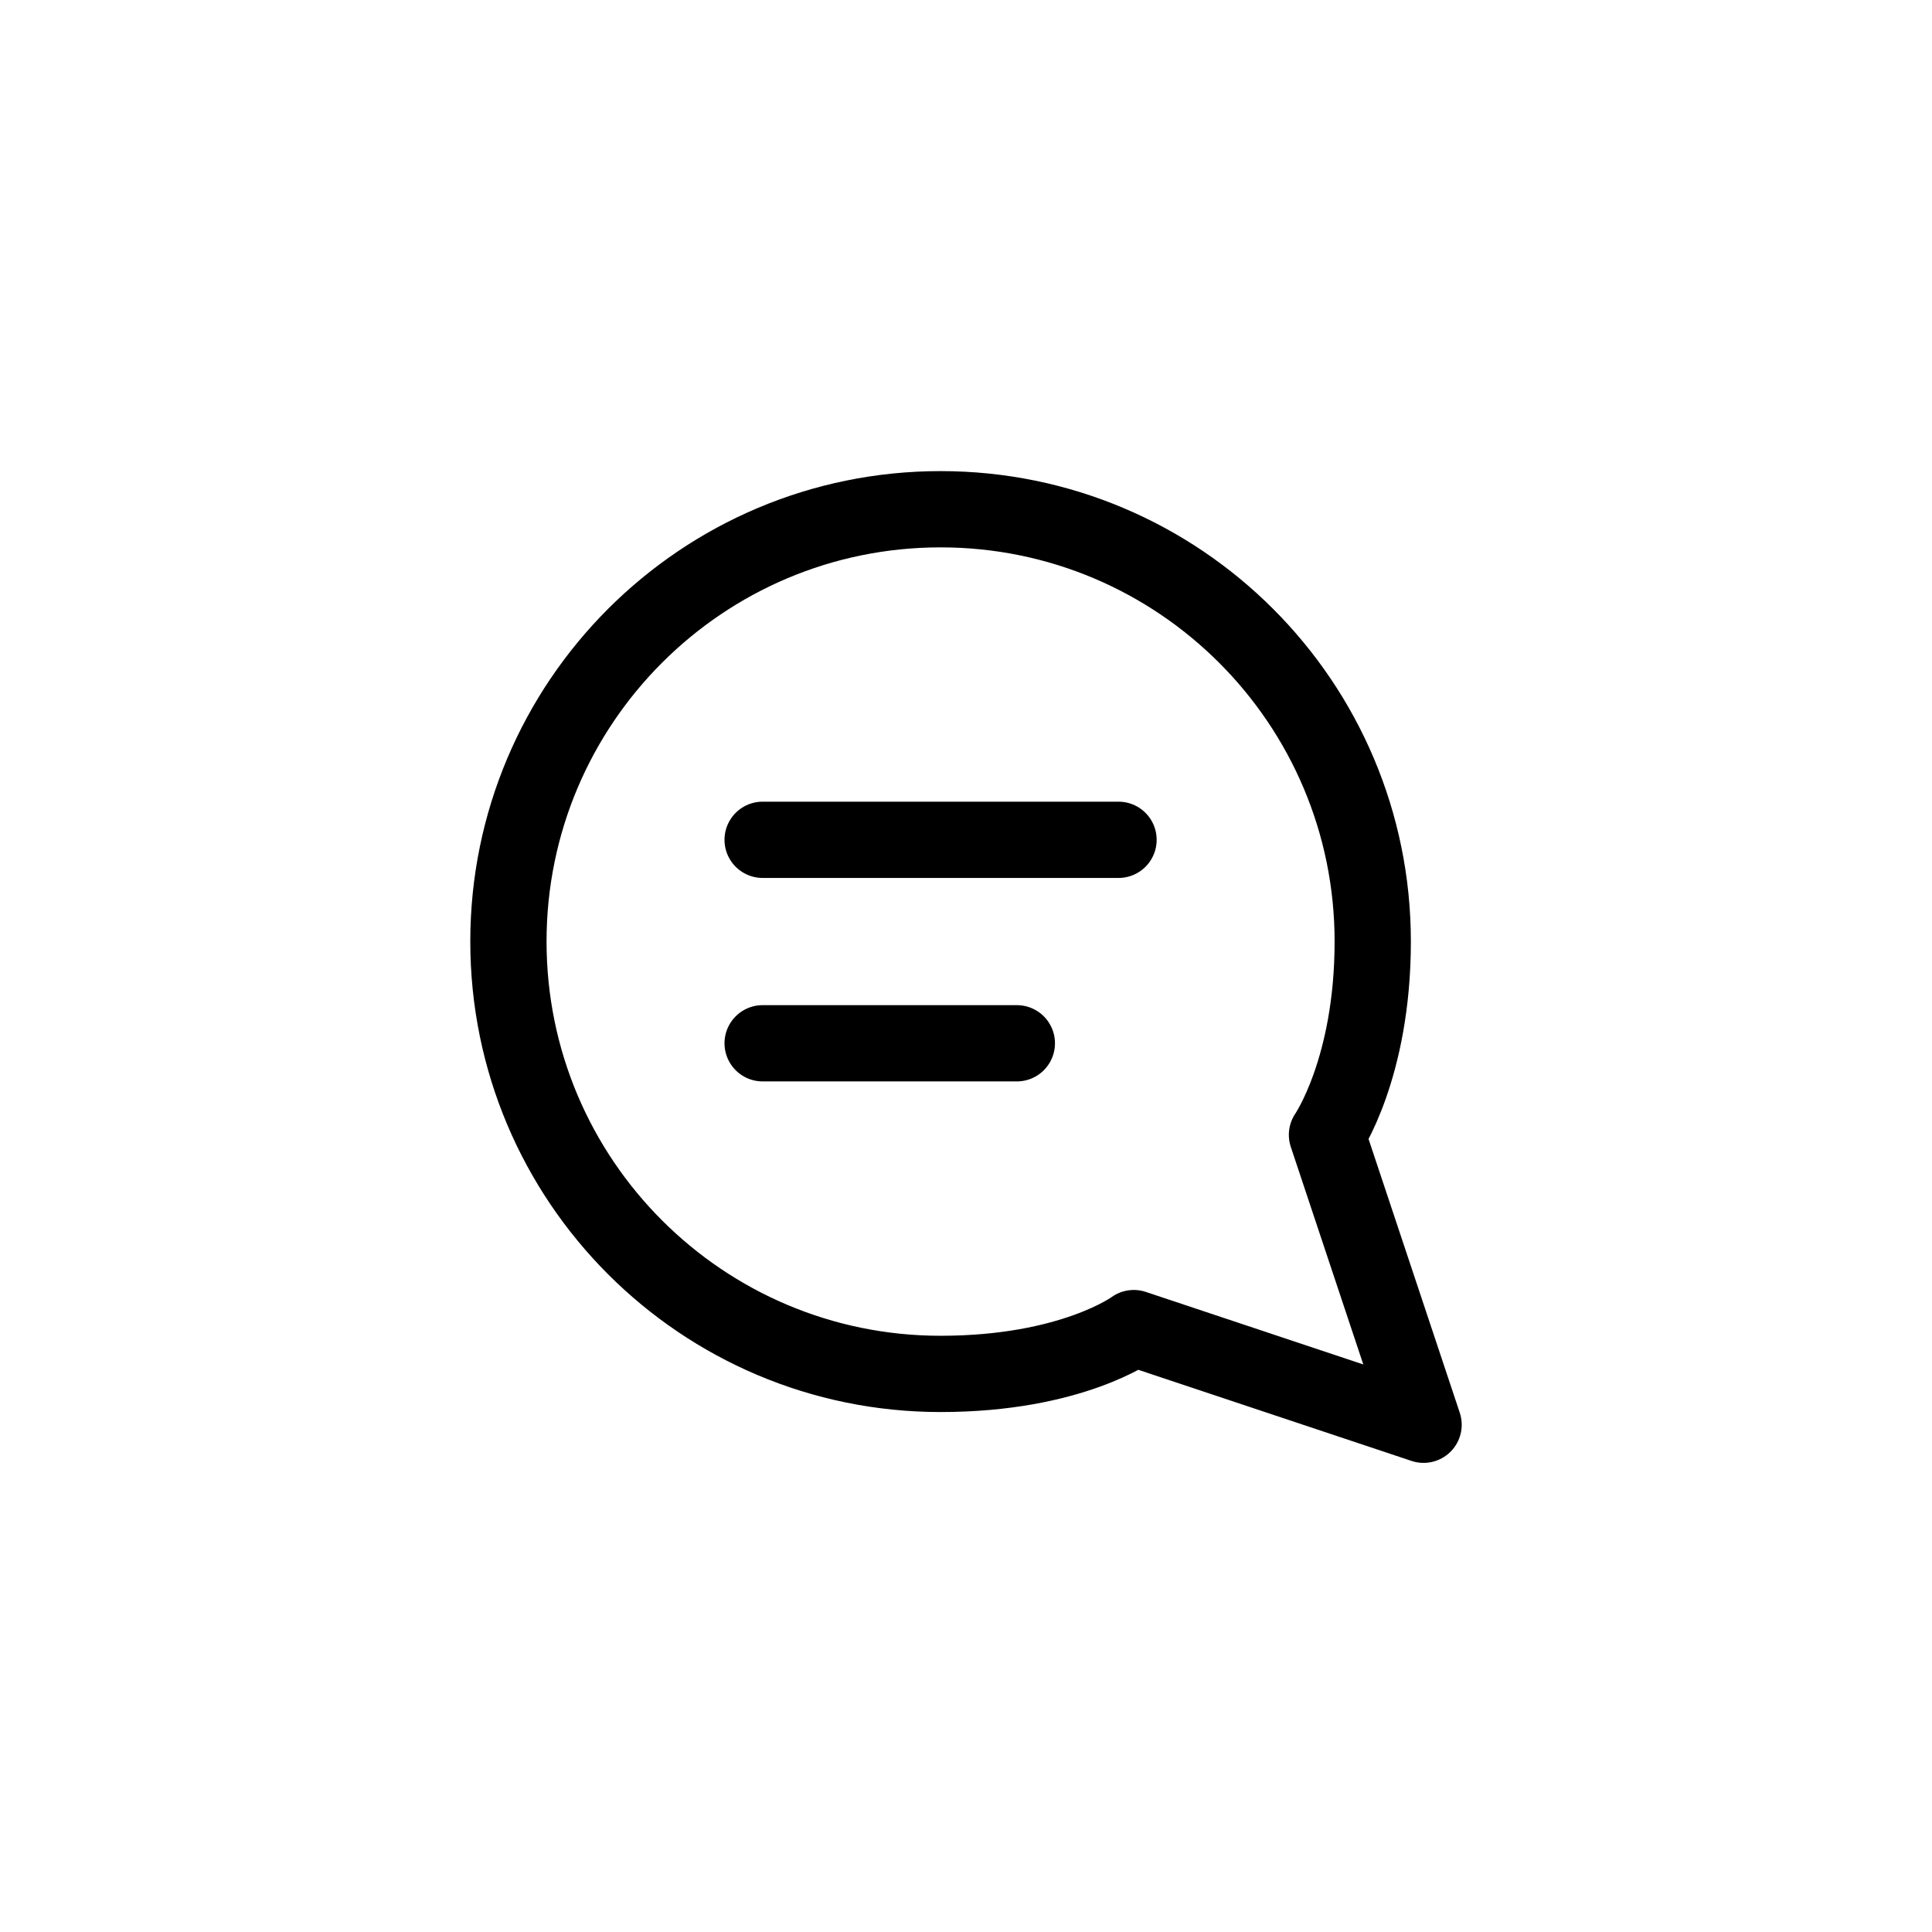
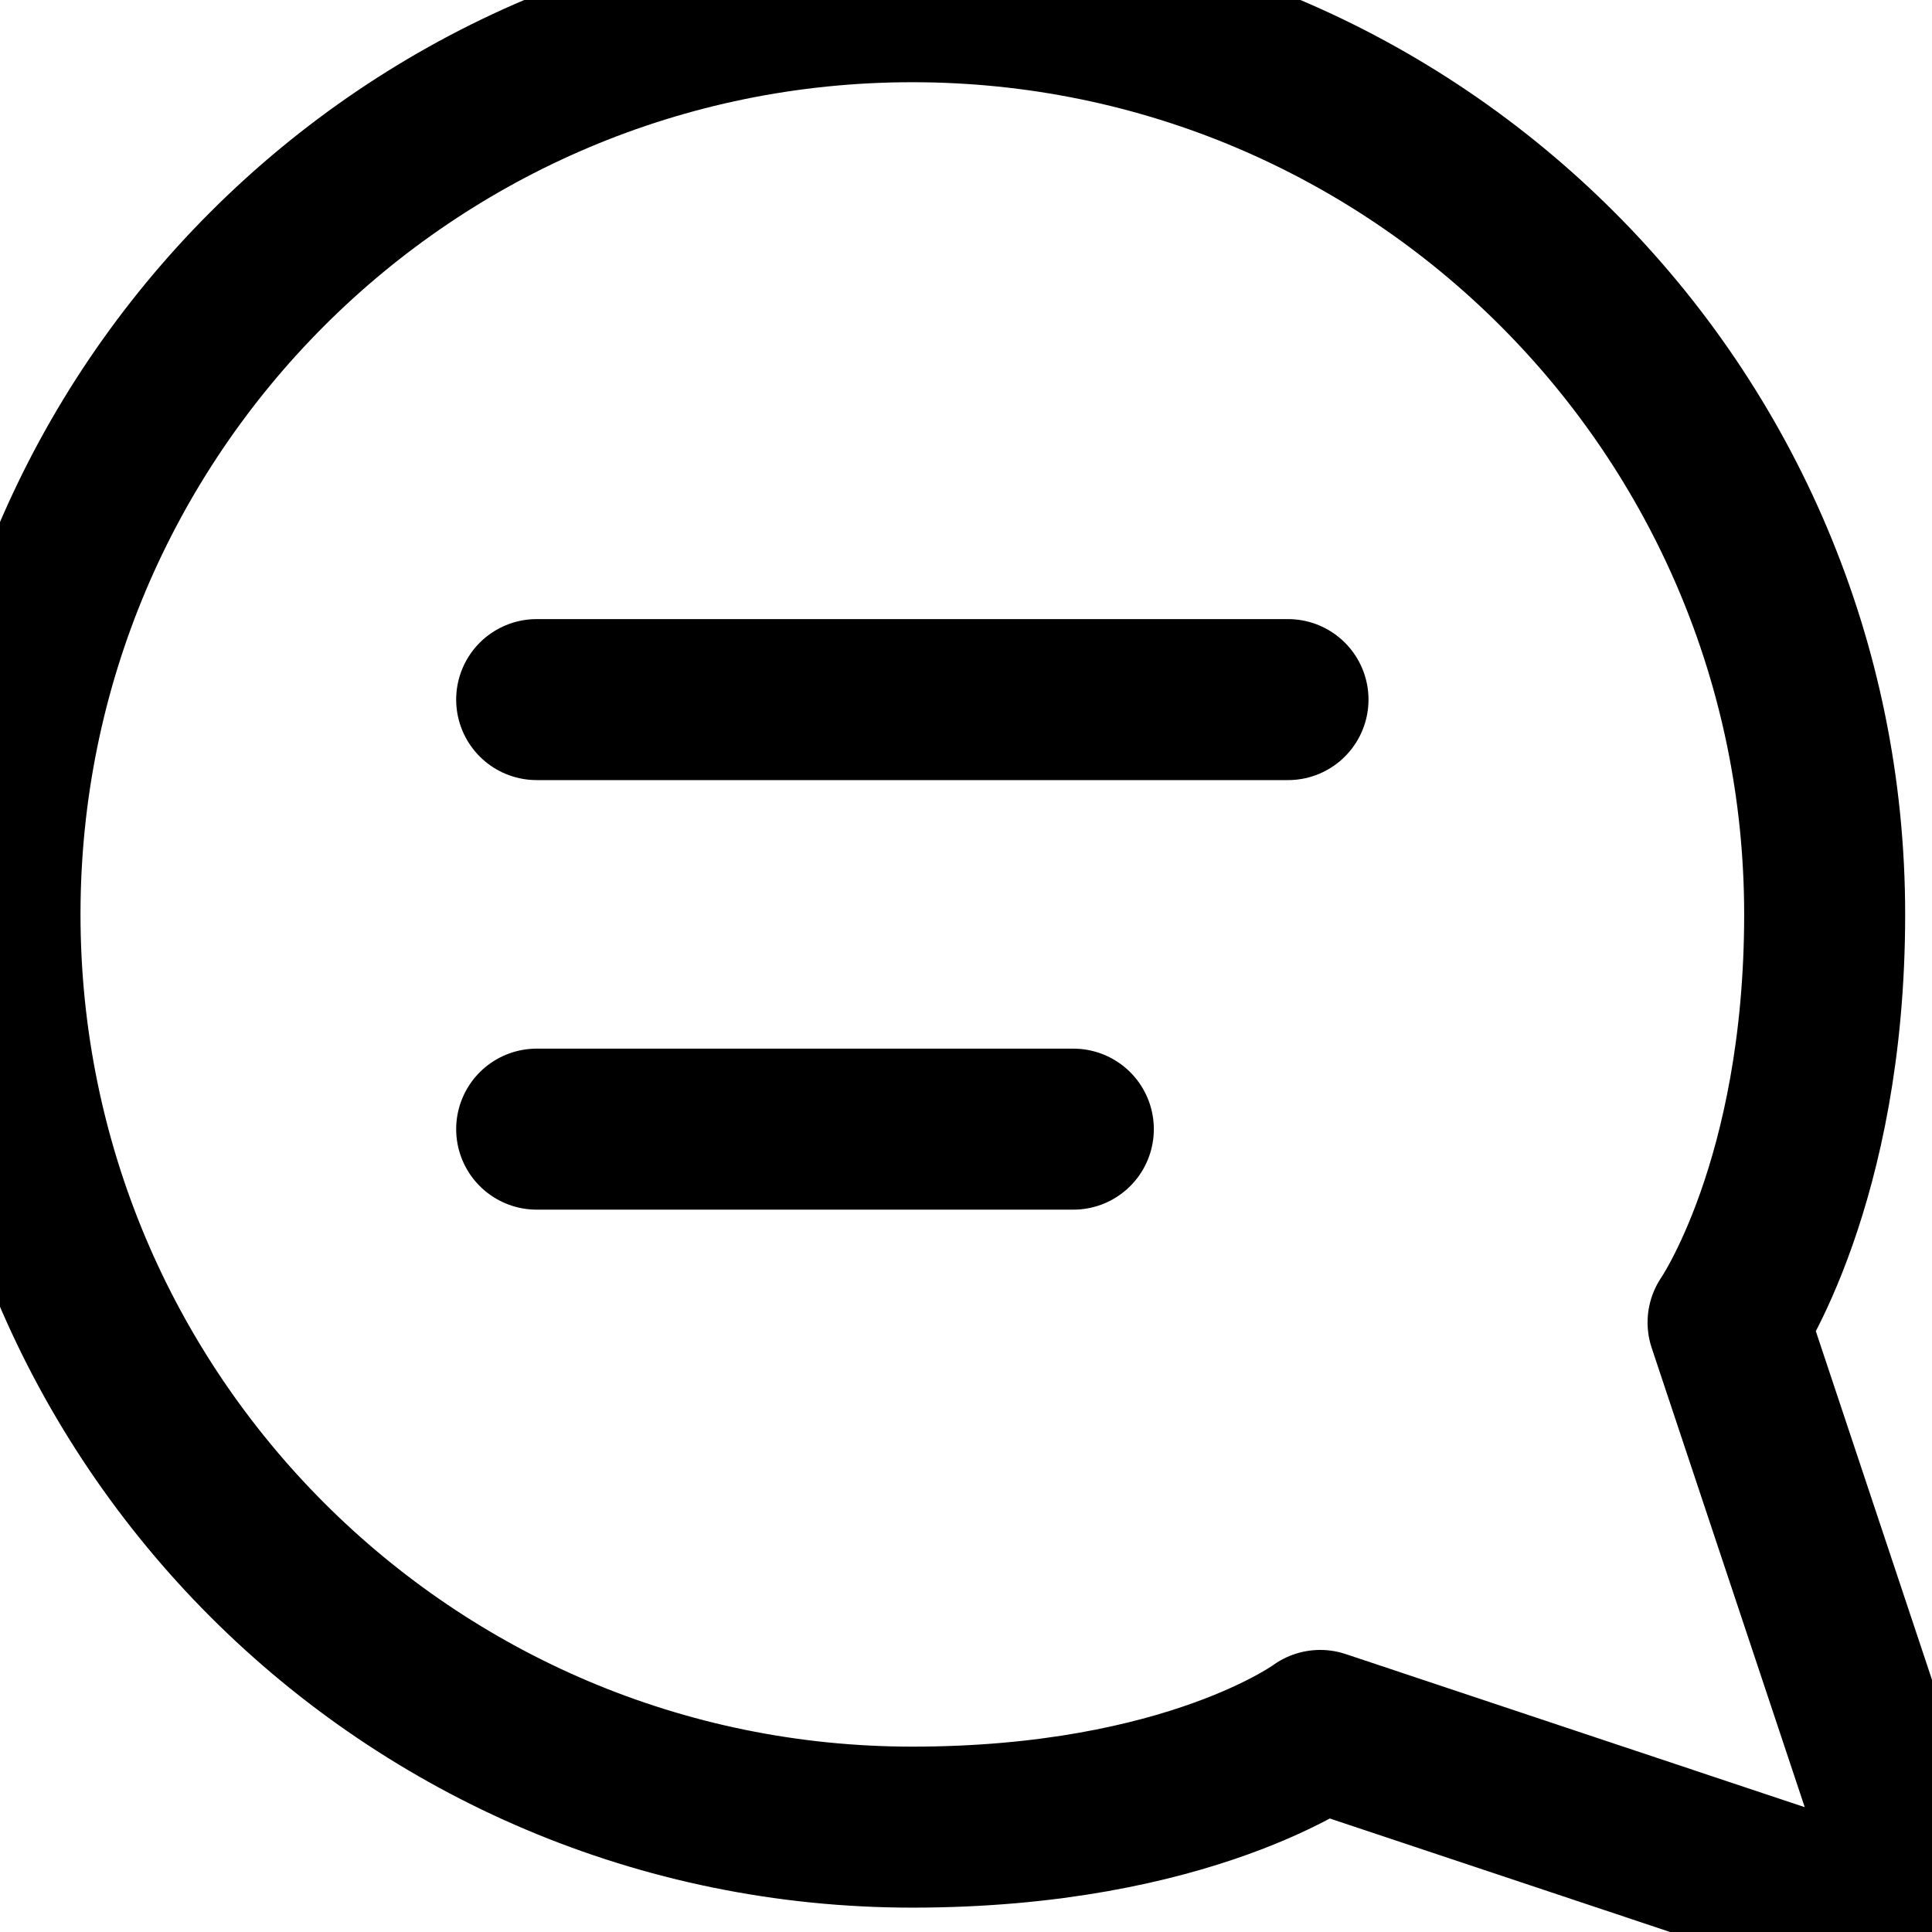
- <svg xmlns="http://www.w3.org/2000/svg" width="38" height="38" viewBox="0 0 38 38" fill="none">
+ <svg xmlns="http://www.w3.org/2000/svg" width="18" height="18" viewBox="10 10 18 18" fill="none">
  <path d="M15 16.518H22M15 20.52H20M22.3 26.122L28 28.023L26.1 22.321C26.1 22.321 27 21.02 27 18.519C27 13.823 23.194 10.016 18.5 10.016C13.806 10.016 10 13.823 10 18.519C10 23.216 13.806 27.023 18.5 27.023C21.085 27.023 22.3 26.122 22.3 26.122Z" stroke="black" stroke-width="1.5" stroke-linecap="round" stroke-linejoin="round" />
</svg>
